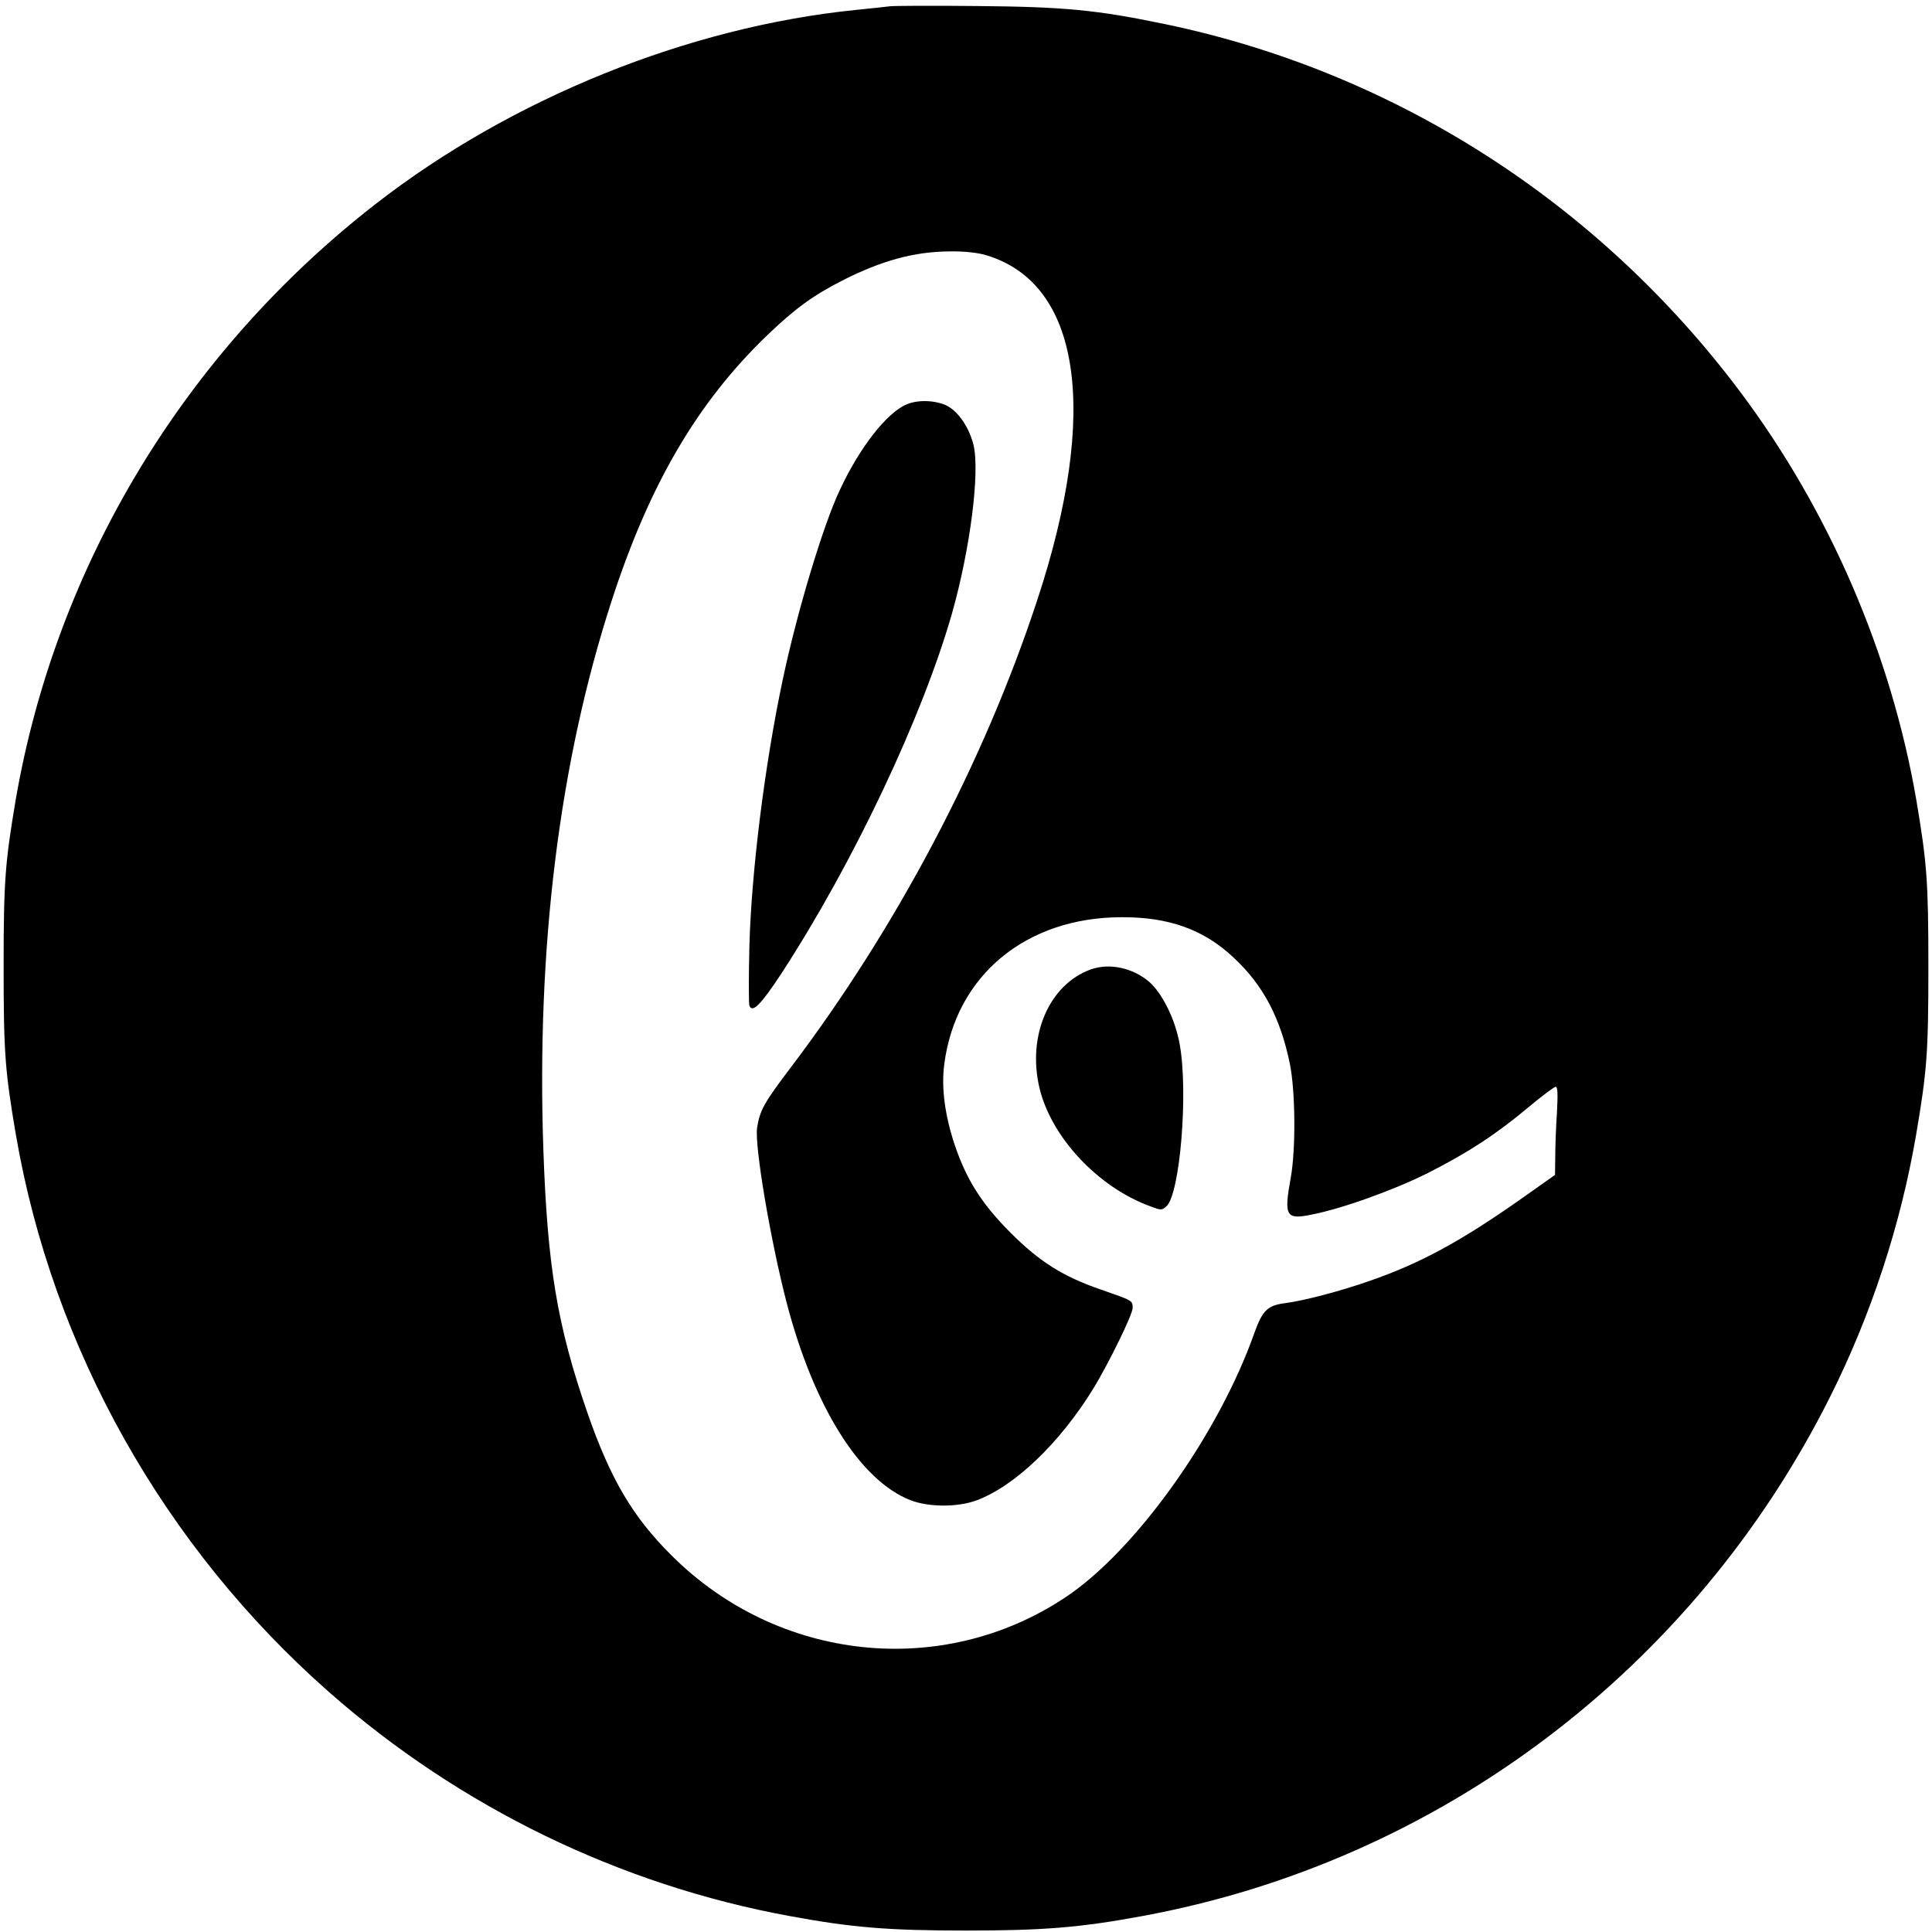
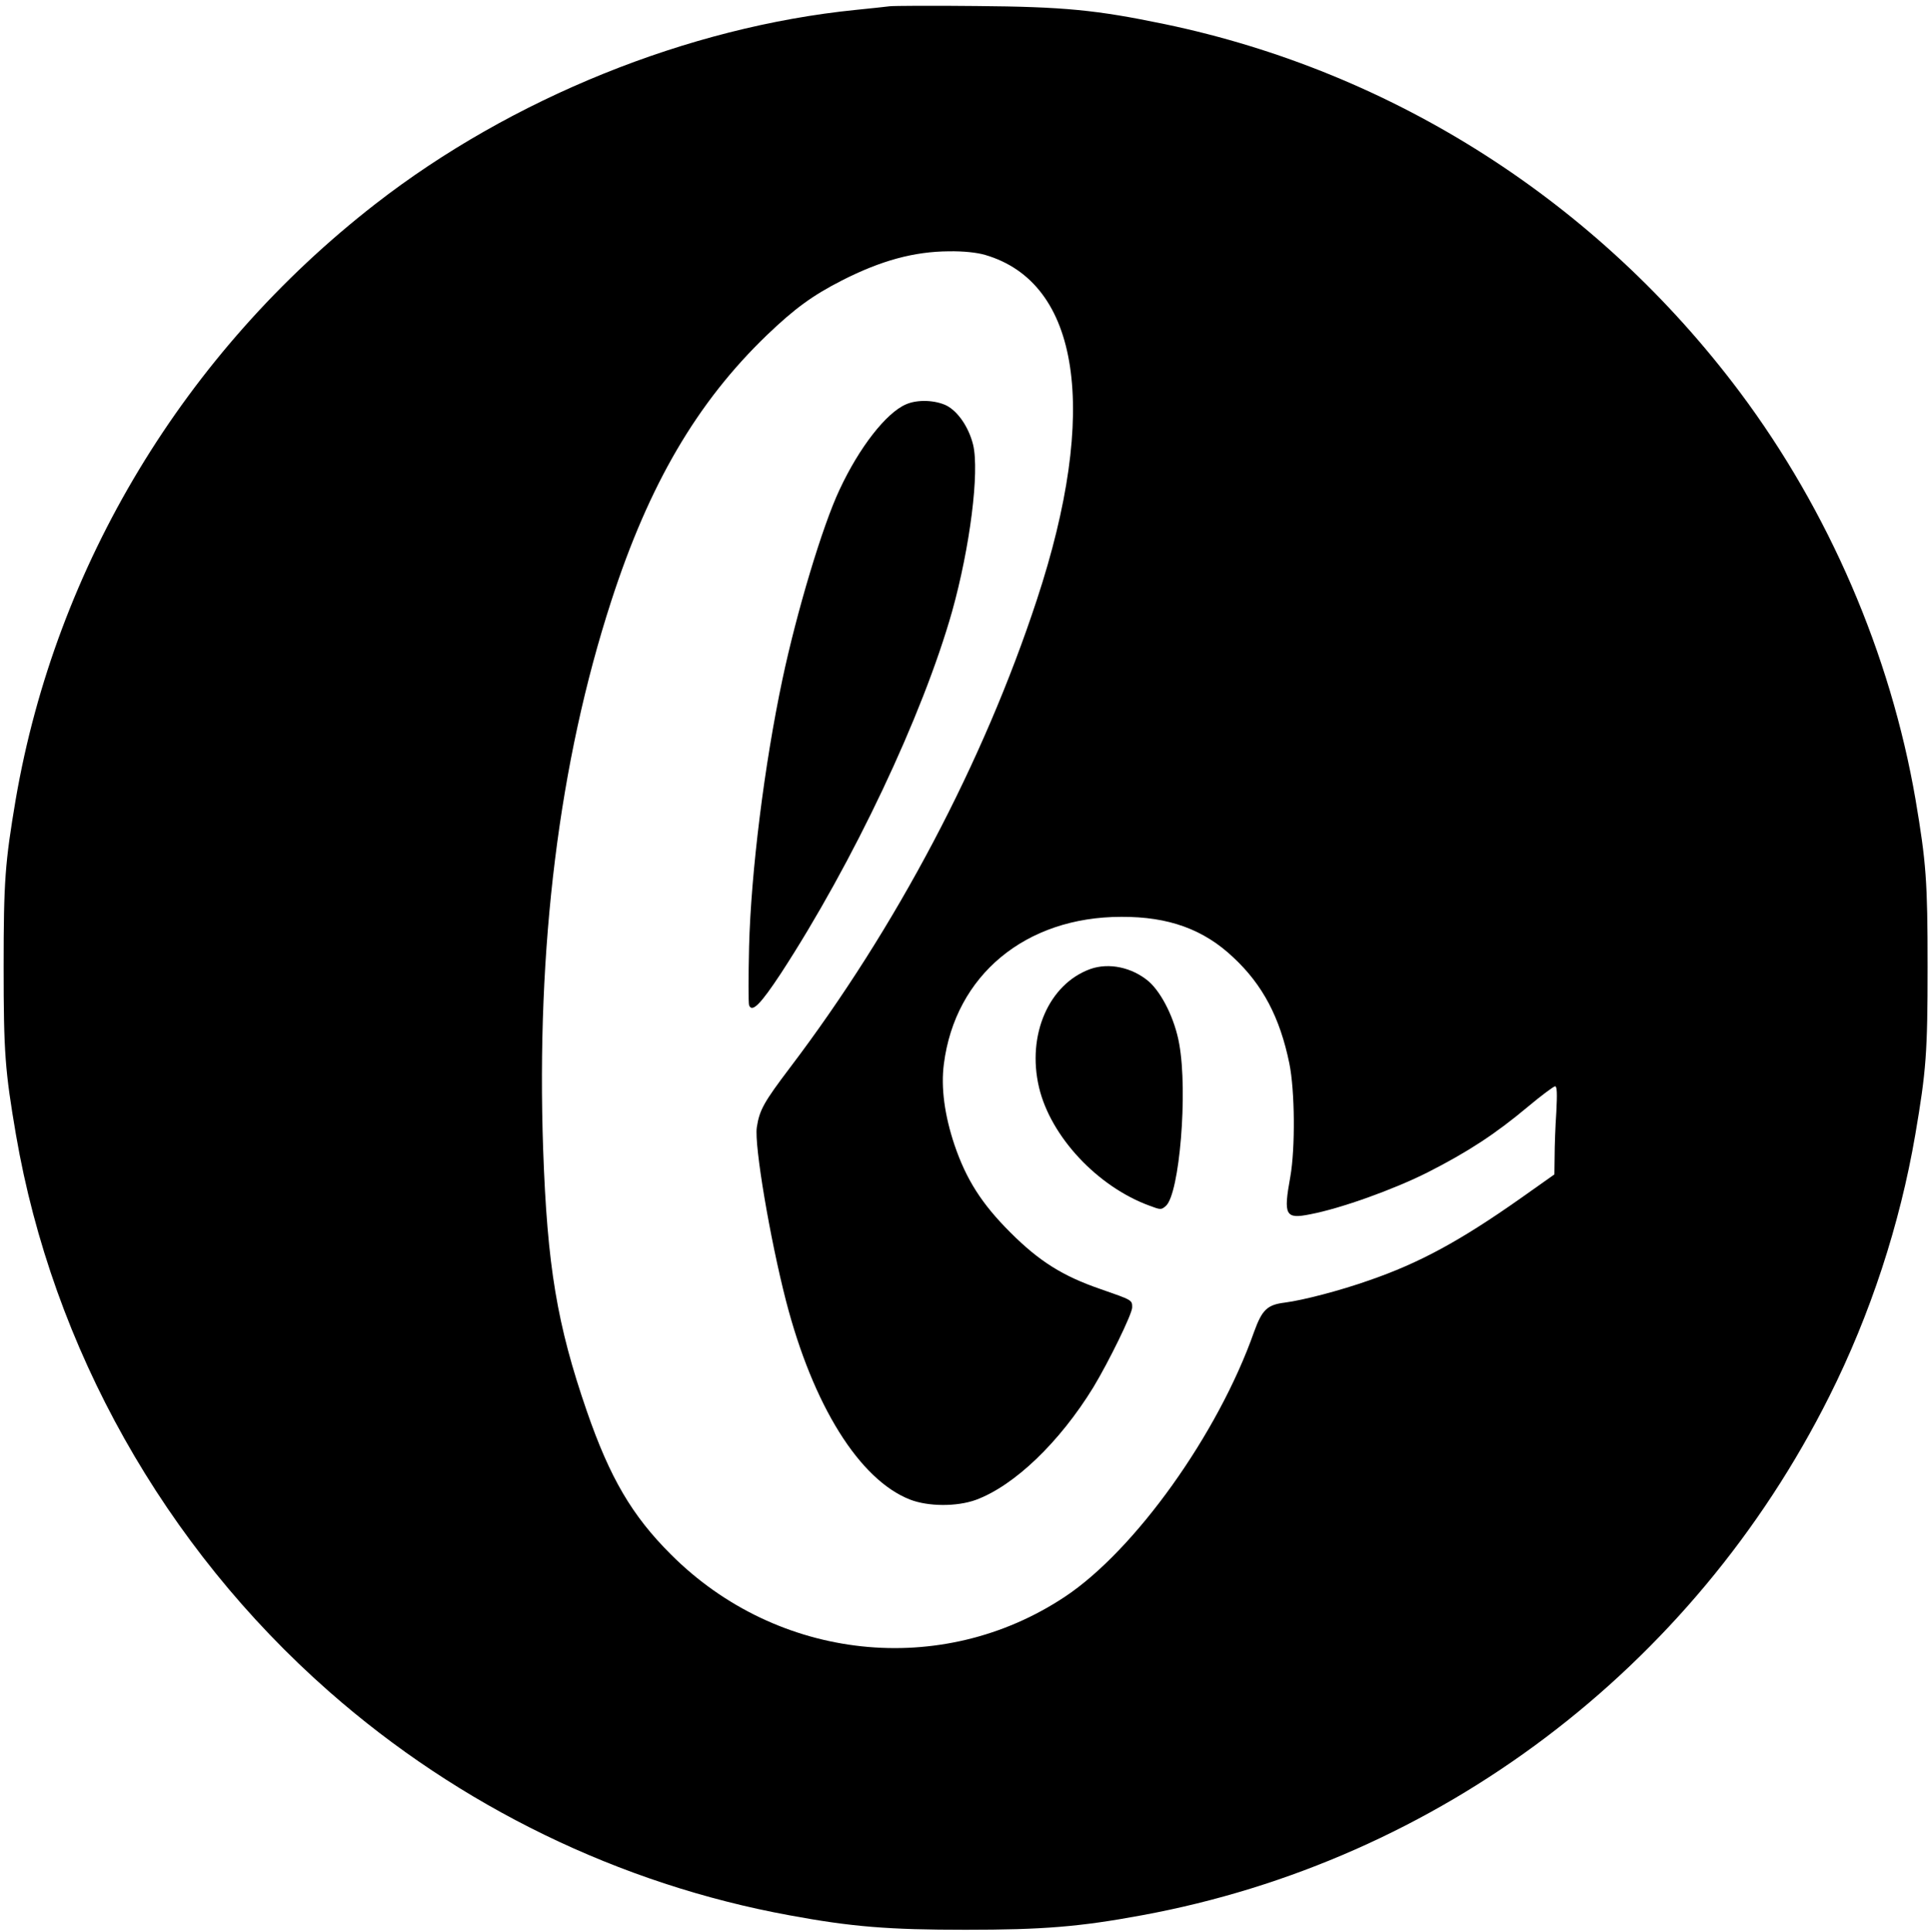
- <svg xmlns="http://www.w3.org/2000/svg" version="1.0" width="800pt" height="800pt" viewBox="0 0 800 800" preserveAspectRatio="xMidYMid meet">
-   <g transform="translate(0,800) scale(0.1,-0.1)" fill="#000000" stroke="none">
-     <path d="M3685 7974 c-16 -2 -79 -9 -140 -15 -694 -70 -1427 -366 -1990 -804 -791 -615 -1323 -1497 -1490 -2467 -44 -261 -50 -337 -50 -693 0 -356 6 -431 51 -695 152 -884 614 -1706 1297 -2307 541 -476 1203 -798 1907 -927 259 -48 412 -60 730 -60 318 0 471 12 730 60 1229 226 2283 1022 2848 2150 170 339 292 711 356 1084 45 264 51 339 51 695 0 356 -6 432 -50 693 -104 603 -359 1195 -728 1688 -589 786 -1433 1326 -2382 1524 -284 59 -417 72 -780 75 -181 2 -343 1 -360 -1z m396 -1030 c393 -115 473 -644 214 -1429 -221 -672 -583 -1358 -1022 -1937 -109 -144 -127 -176 -138 -248 -11 -74 55 -463 121 -719 112 -433 304 -741 514 -823 75 -29 193 -30 273 -1 159 59 346 238 486 466 64 106 161 304 161 331 0 31 1 30 -131 76 -157 54 -254 115 -374 235 -118 118 -182 218 -231 362 -41 122 -57 238 -44 336 47 367 338 609 735 609 196 1 342 -52 465 -169 121 -113 192 -248 231 -438 23 -112 25 -352 4 -470 -29 -160 -21 -176 83 -155 126 24 344 102 487 174 165 84 279 158 415 272 55 46 106 84 112 84 8 0 9 -30 5 -107 -4 -58 -7 -140 -7 -182 l-1 -76 -140 -99 c-250 -176 -419 -268 -628 -340 -119 -42 -272 -82 -349 -92 -73 -9 -94 -30 -127 -121 -149 -423 -493 -904 -783 -1097 -511 -340 -1191 -267 -1632 174 -162 161 -254 319 -349 594 -124 359 -164 602 -181 1083 -29 841 66 1607 282 2273 157 485 356 824 645 1102 116 111 189 164 310 226 163 83 299 120 444 121 60 1 116 -5 150 -15z" />
-     <path d="M3753 6325 c-82 -35 -194 -179 -275 -353 -71 -150 -178 -508 -237 -787 -75 -354 -130 -798 -138 -1106 -3 -125 -3 -234 0 -243 12 -32 47 3 132 132 299 459 587 1068 709 1499 74 265 114 578 87 691 -18 72 -62 137 -110 162 -47 23 -121 26 -168 5z" />
-     <path d="M4517 3986 c-172 -62 -264 -273 -213 -490 48 -204 242 -412 459 -491 45 -17 48 -17 67 0 56 51 91 470 55 670 -18 103 -72 212 -127 260 -69 58 -164 78 -241 51z" />
-   </g>
+ <svg xmlns="http://www.w3.org/2000/svg" version="1" width="1066.667" height="1066.667" viewBox="0 0 800 800">
+   <path d="M368.5 2.6c-1.6.2-7.9.9-14 1.5-69.4 7-142.7 36.6-199 80.4C76.4 146 23.2 234.2 6.5 331.2c-4.4 26.1-5 33.7-5 69.3 0 35.6.6 43.1 5.1 69.5C21.8 558.4 68 640.6 136.3 700.7c54.1 47.6 120.3 79.8 190.7 92.7 25.9 4.8 41.2 6 73 6 31.8 0 47.1-1.2 73-6 122.9-22.6 228.3-102.2 284.8-215 17-33.9 29.2-71.1 35.6-108.4 4.5-26.4 5.1-33.9 5.1-69.5s-.6-43.2-5-69.3c-10.4-60.3-35.9-119.5-72.8-168.8C661.8 83.8 577.4 29.8 482.5 10c-28.4-5.9-41.7-7.2-78-7.5-18.1-.2-34.3-.1-36 .1zm39.6 103c39.3 11.5 47.3 64.4 21.4 142.9-22.1 67.2-58.3 135.8-102.2 193.7-10.9 14.4-12.7 17.6-13.8 24.8-1.1 7.4 5.5 46.3 12.1 71.9 11.2 43.3 30.4 74.1 51.4 82.3 7.5 2.9 19.3 3 27.3.1 15.9-5.9 34.6-23.8 48.6-46.6 6.4-10.6 16.1-30.4 16.1-33.1 0-3.1.1-3-13.1-7.6-15.7-5.4-25.4-11.5-37.4-23.5-11.8-11.8-18.2-21.8-23.1-36.2-4.1-12.2-5.7-23.8-4.4-33.6 4.7-36.7 33.8-60.9 73.5-60.9 19.6-.1 34.2 5.2 46.5 16.9 12.1 11.3 19.2 24.8 23.1 43.8 2.3 11.2 2.5 35.2.4 47-2.9 16-2.1 17.6 8.3 15.5 12.6-2.4 34.4-10.2 48.7-17.4 16.5-8.4 27.9-15.8 41.5-27.2 5.5-4.6 10.6-8.4 11.2-8.4.8 0 .9 3 .5 10.7-.4 5.8-.7 14-.7 18.2l-.1 7.6-14 9.9c-25 17.6-41.9 26.8-62.8 34-11.9 4.2-27.2 8.2-34.9 9.2-7.3.9-9.4 3-12.7 12.1-14.9 42.3-49.3 90.4-78.3 109.7-51.1 34-119.1 26.7-163.2-17.4-16.2-16.1-25.4-31.9-34.9-59.4-12.4-35.9-16.4-60.2-18.1-108.3-2.9-84.1 6.6-160.7 28.2-227.3 15.7-48.5 35.6-82.4 64.5-110.2 11.6-11.1 18.9-16.4 31-22.6 16.3-8.3 29.9-12 44.4-12.1 6-.1 11.6.5 15 1.5z" />
+   <path d="M375.3 167.5c-8.2 3.5-19.4 17.9-27.5 35.3-7.1 15-17.8 50.8-23.7 78.7-7.5 35.4-13 79.8-13.8 110.6-.3 12.5-.3 23.4 0 24.3 1.2 3.2 4.7-.3 13.2-13.2 29.9-45.9 58.7-106.8 70.9-149.9 7.4-26.5 11.4-57.8 8.7-69.1-1.8-7.2-6.2-13.7-11-16.2-4.7-2.3-12.1-2.6-16.8-.5zm76.4 233.9c-17.2 6.2-26.4 27.3-21.3 49 4.8 20.4 24.2 41.2 45.9 49.1 4.5 1.7 4.8 1.7 6.7 0 5.6-5.1 9.1-47 5.5-67-1.8-10.3-7.2-21.2-12.7-26-6.9-5.8-16.4-7.8-24.1-5.1z" />
</svg>
